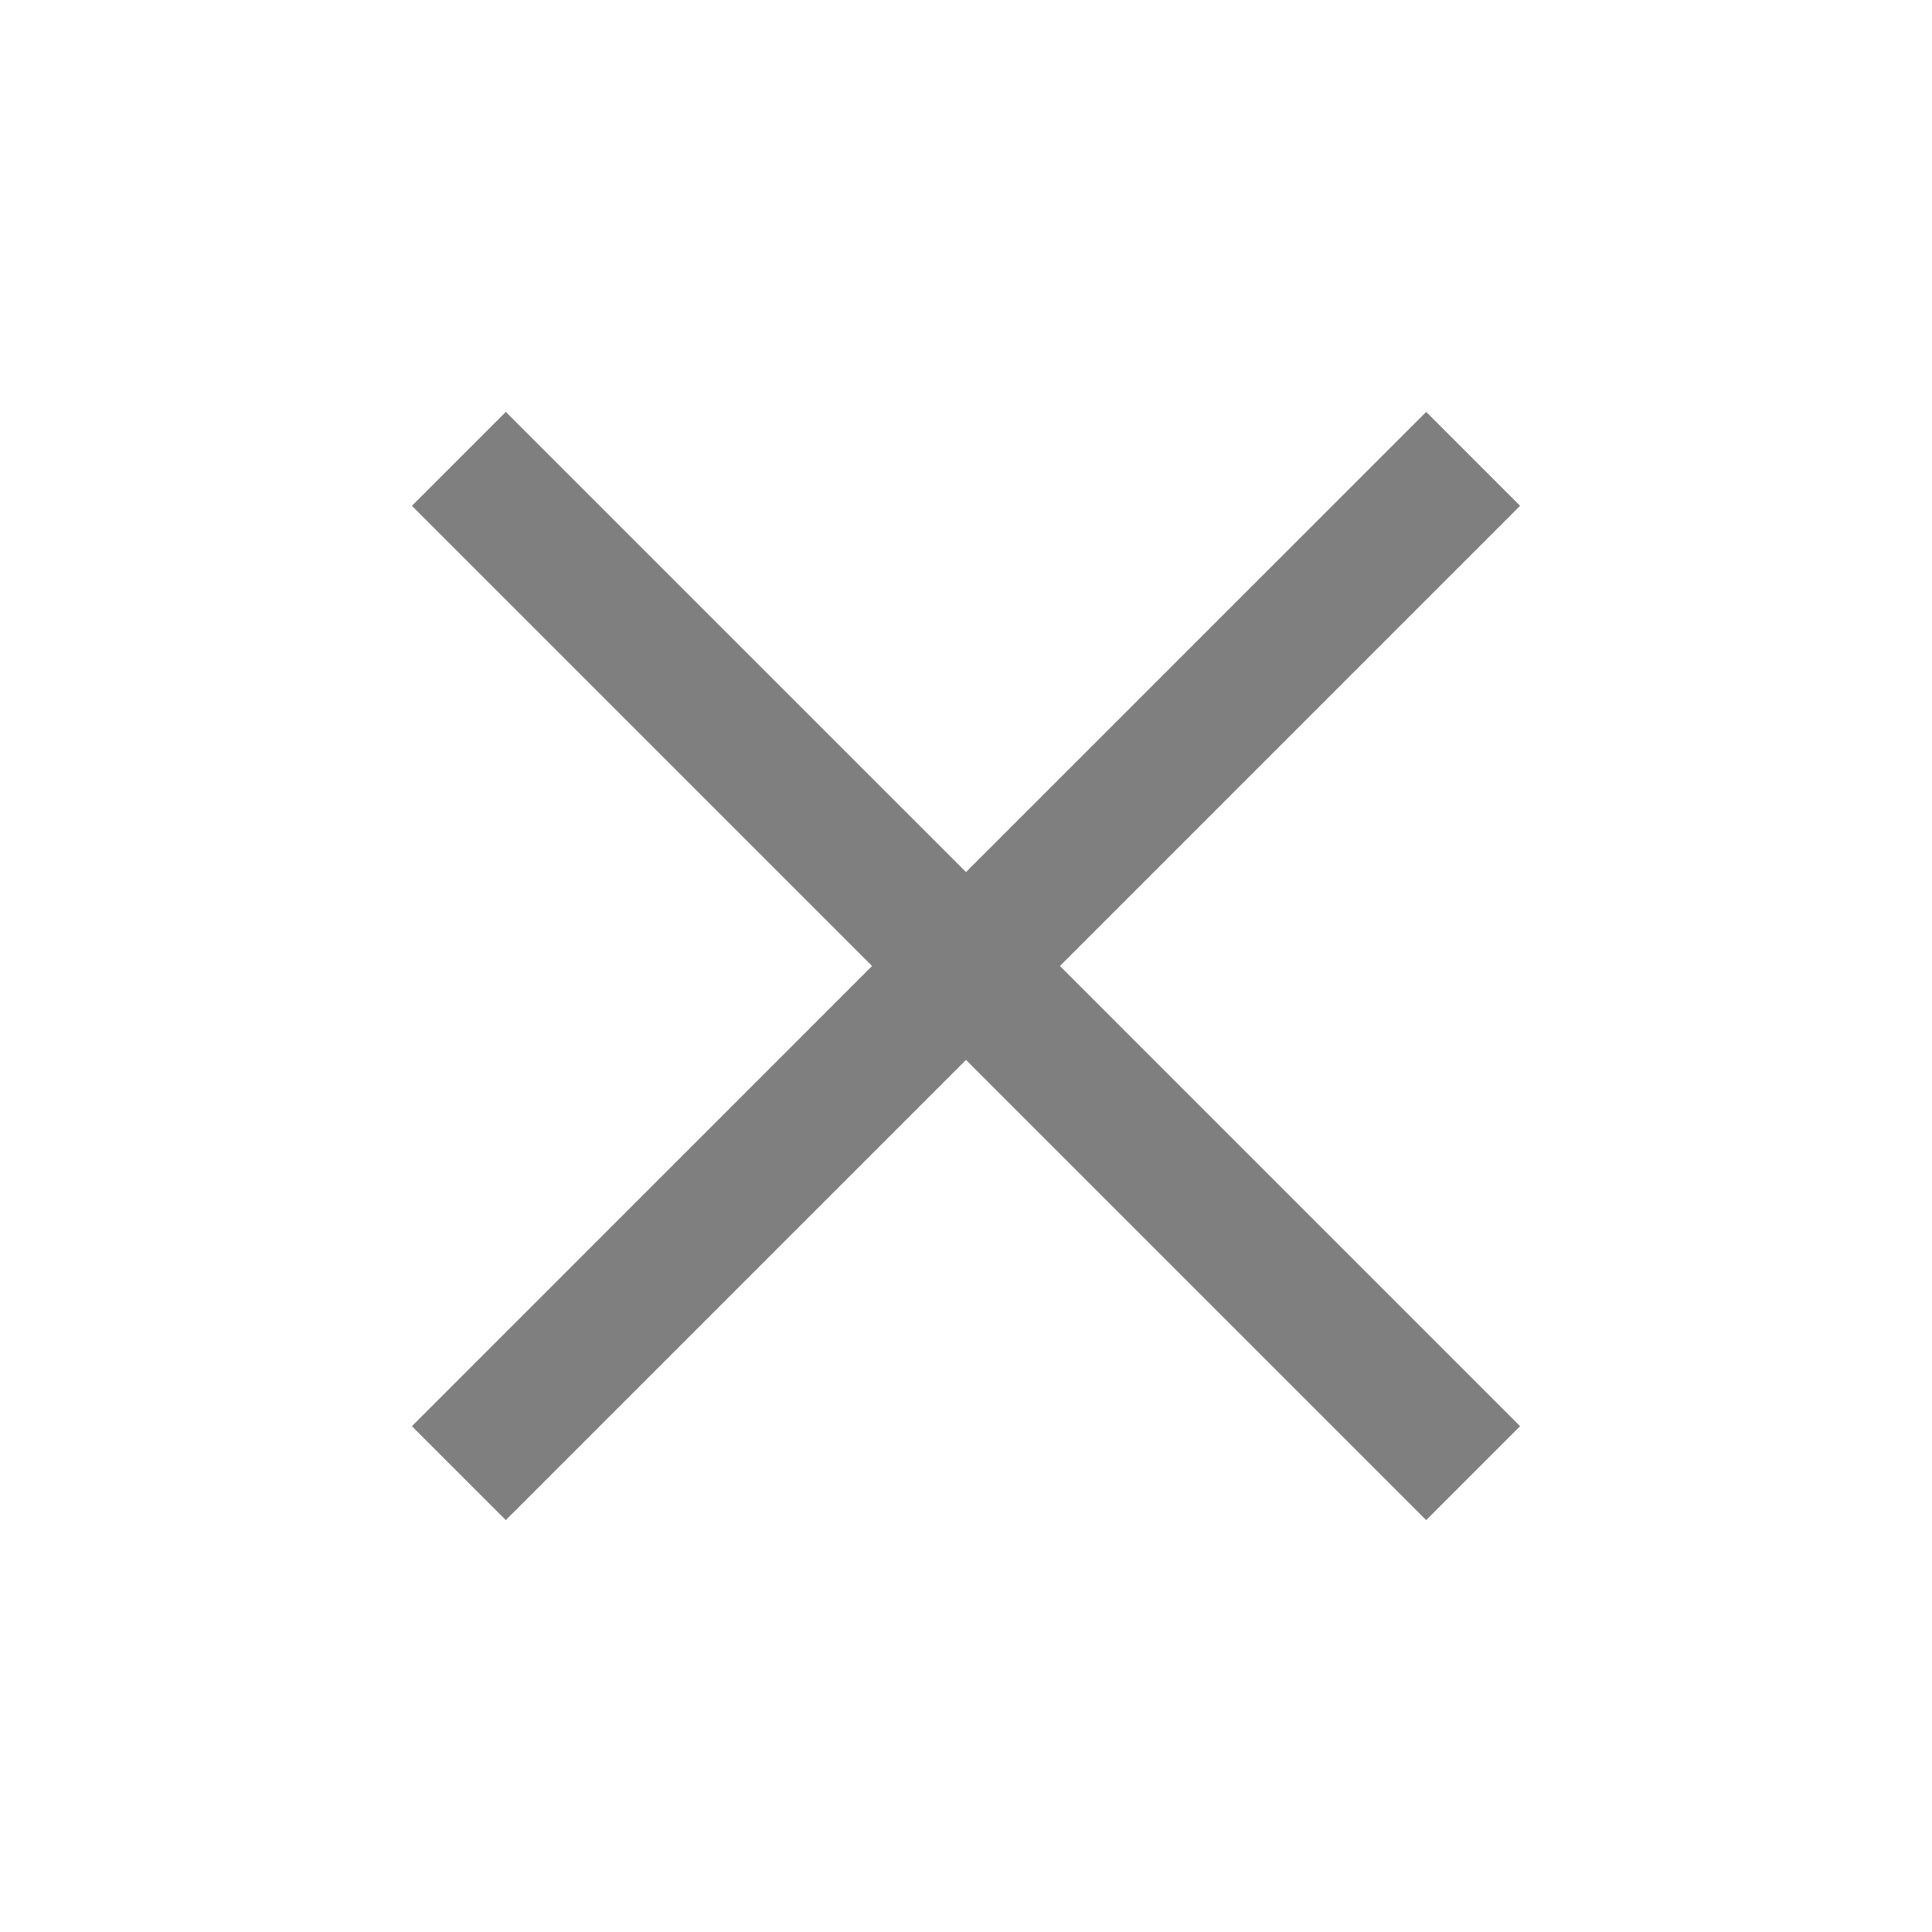
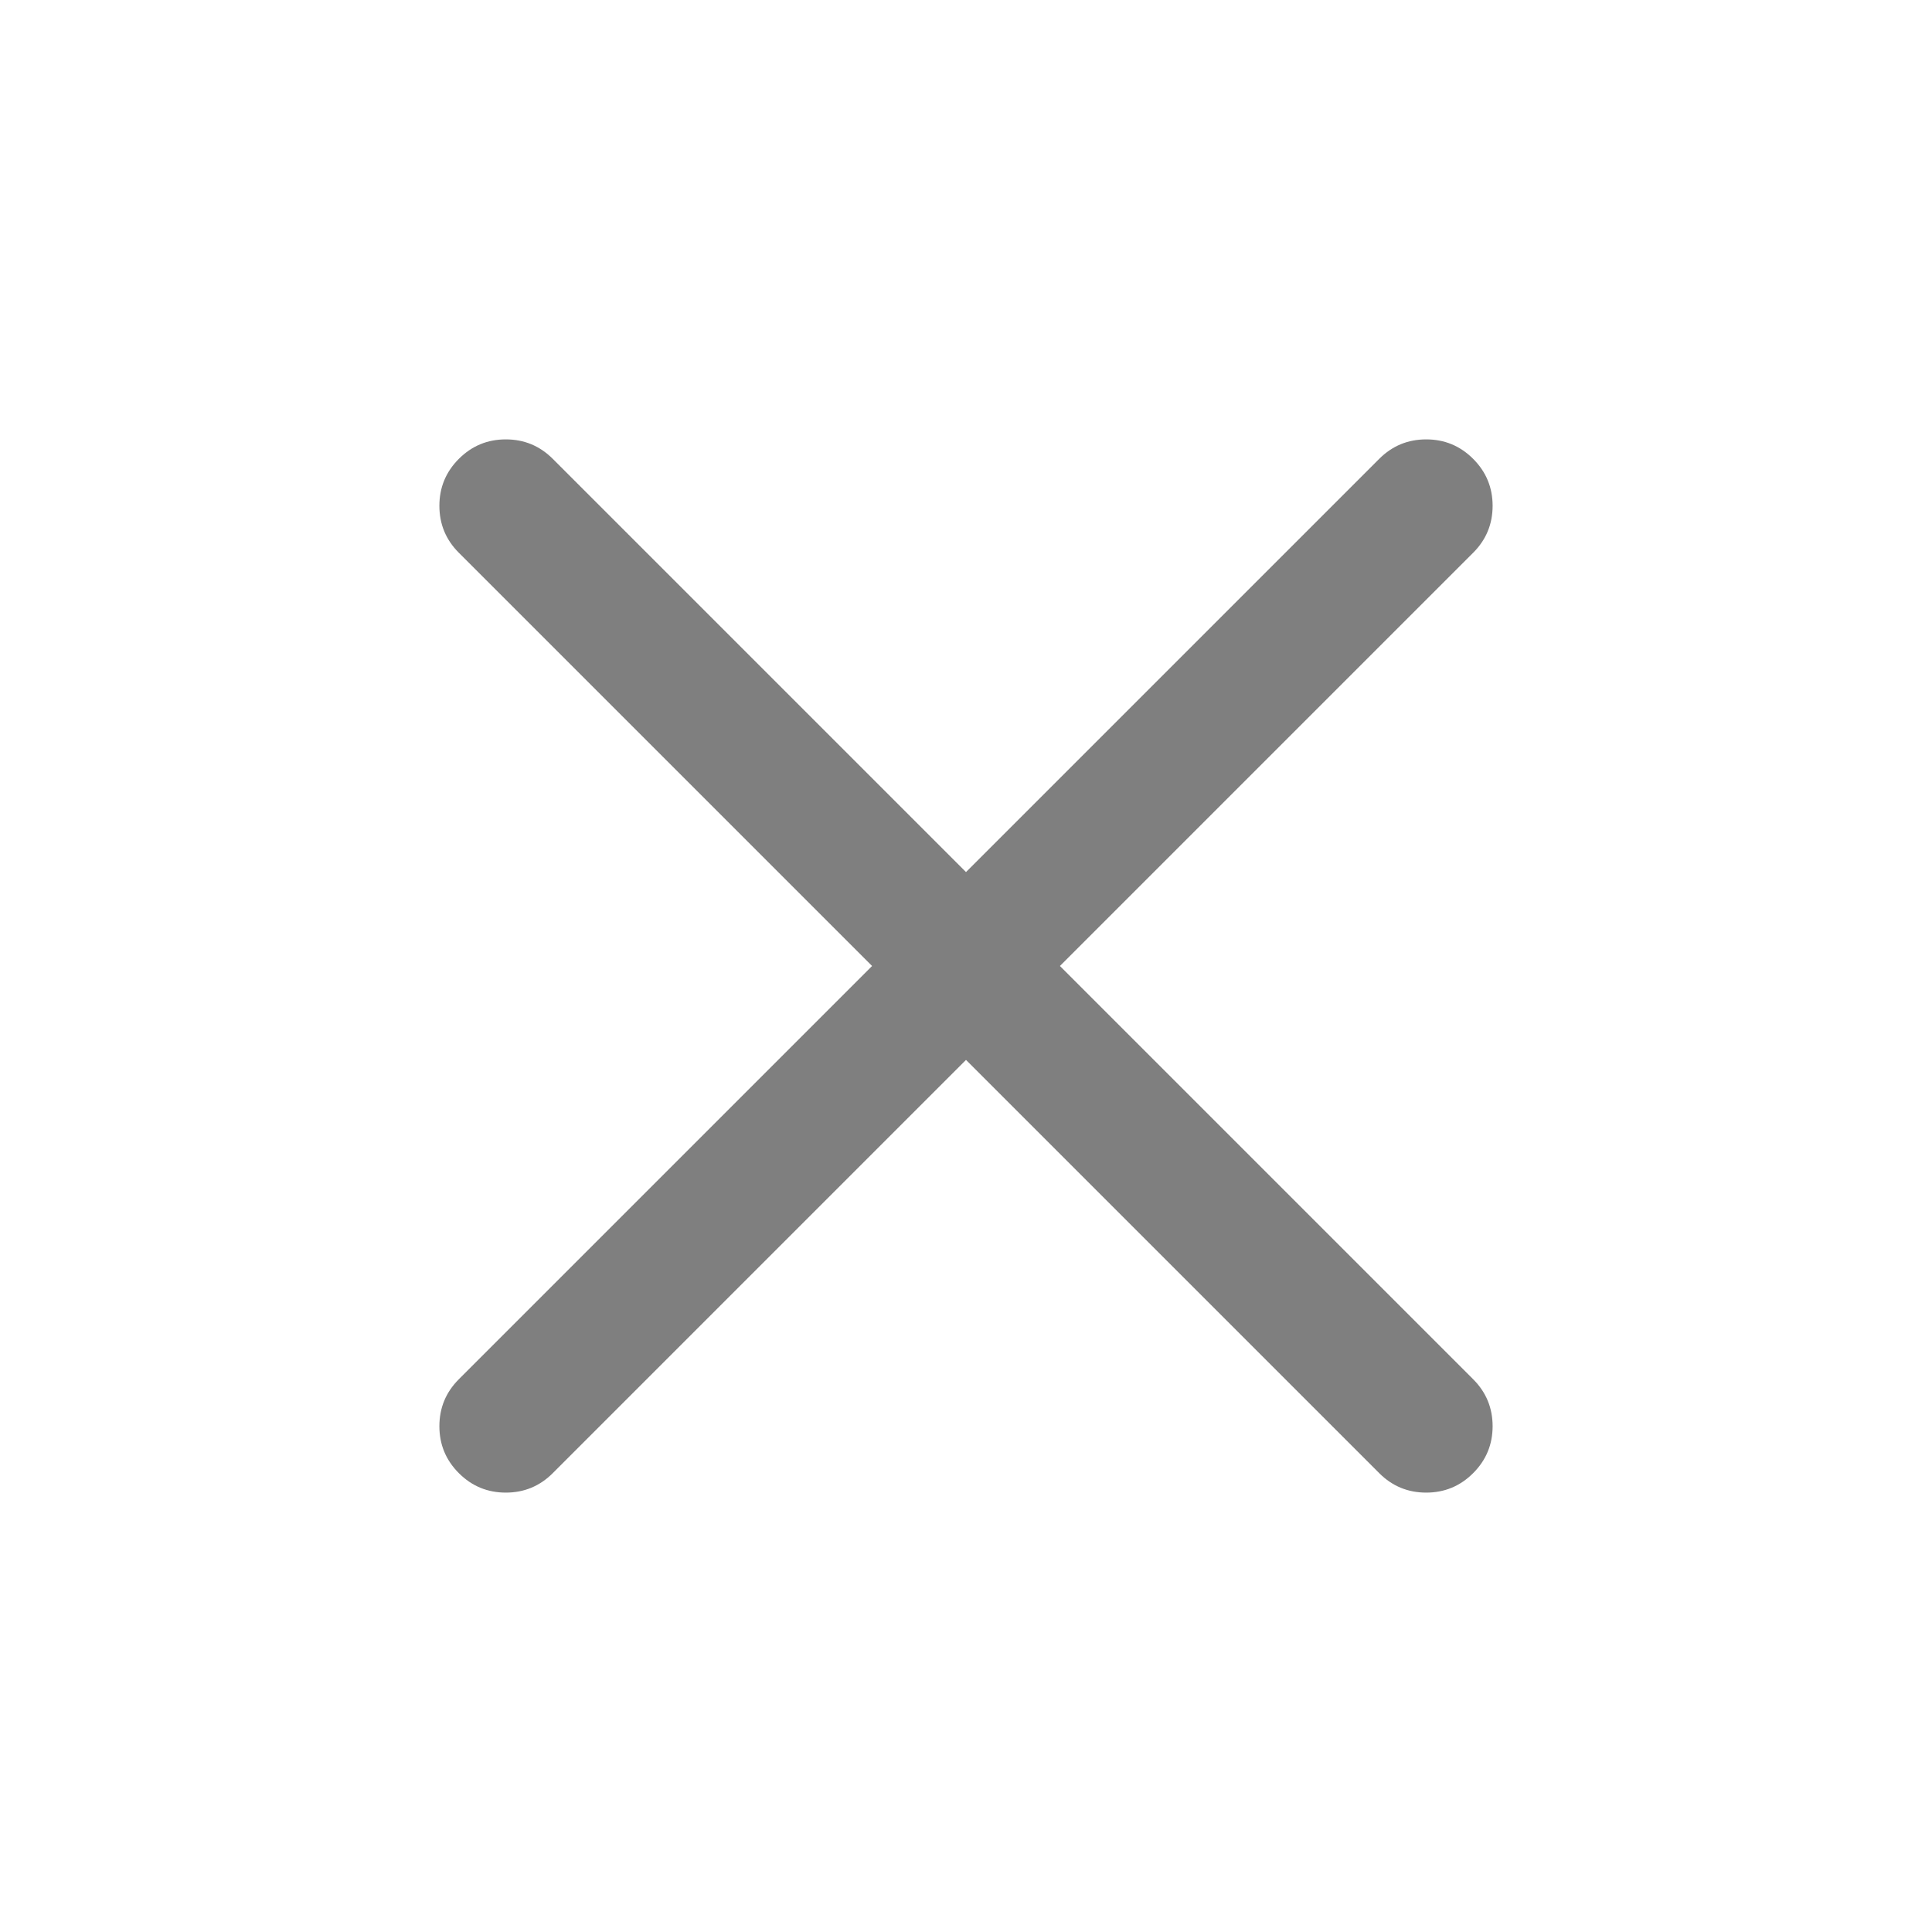
<svg xmlns="http://www.w3.org/2000/svg" height="40px" viewBox="0 -960 960 960" width="40px" fill="#7f7f7f">
-   <path d="m251.33-204.67-46.66-46.66L433.33-480 204.67-708.67l46.66-46.66L480-526.67l228.67-228.66 46.66 46.66L526.67-480l228.66 228.67-46.66 46.66L480-433.33 251.33-204.67Z" />
+   <path d="M480-433.33 274.67-228q-9.67 9.67-23.34 9.67-13.66 0-23.33-9.67-9.67-9.67-9.67-23.33 0-13.67 9.67-23.34L433.33-480 228-685.33q-9.67-9.67-9.67-23.34 0-13.66 9.67-23.33 9.67-9.67 23.33-9.67 13.67 0 23.34 9.67L480-526.67 685.33-732q9.67-9.67 23.34-9.67 13.66 0 23.33 9.67 9.67 9.67 9.67 23.33 0 13.67-9.67 23.34L526.67-480 732-274.67q9.67 9.67 9.67 23.34 0 13.66-9.67 23.33-9.67 9.67-23.33 9.67-13.67 0-23.34-9.67L480-433.33Z" />
</svg>
